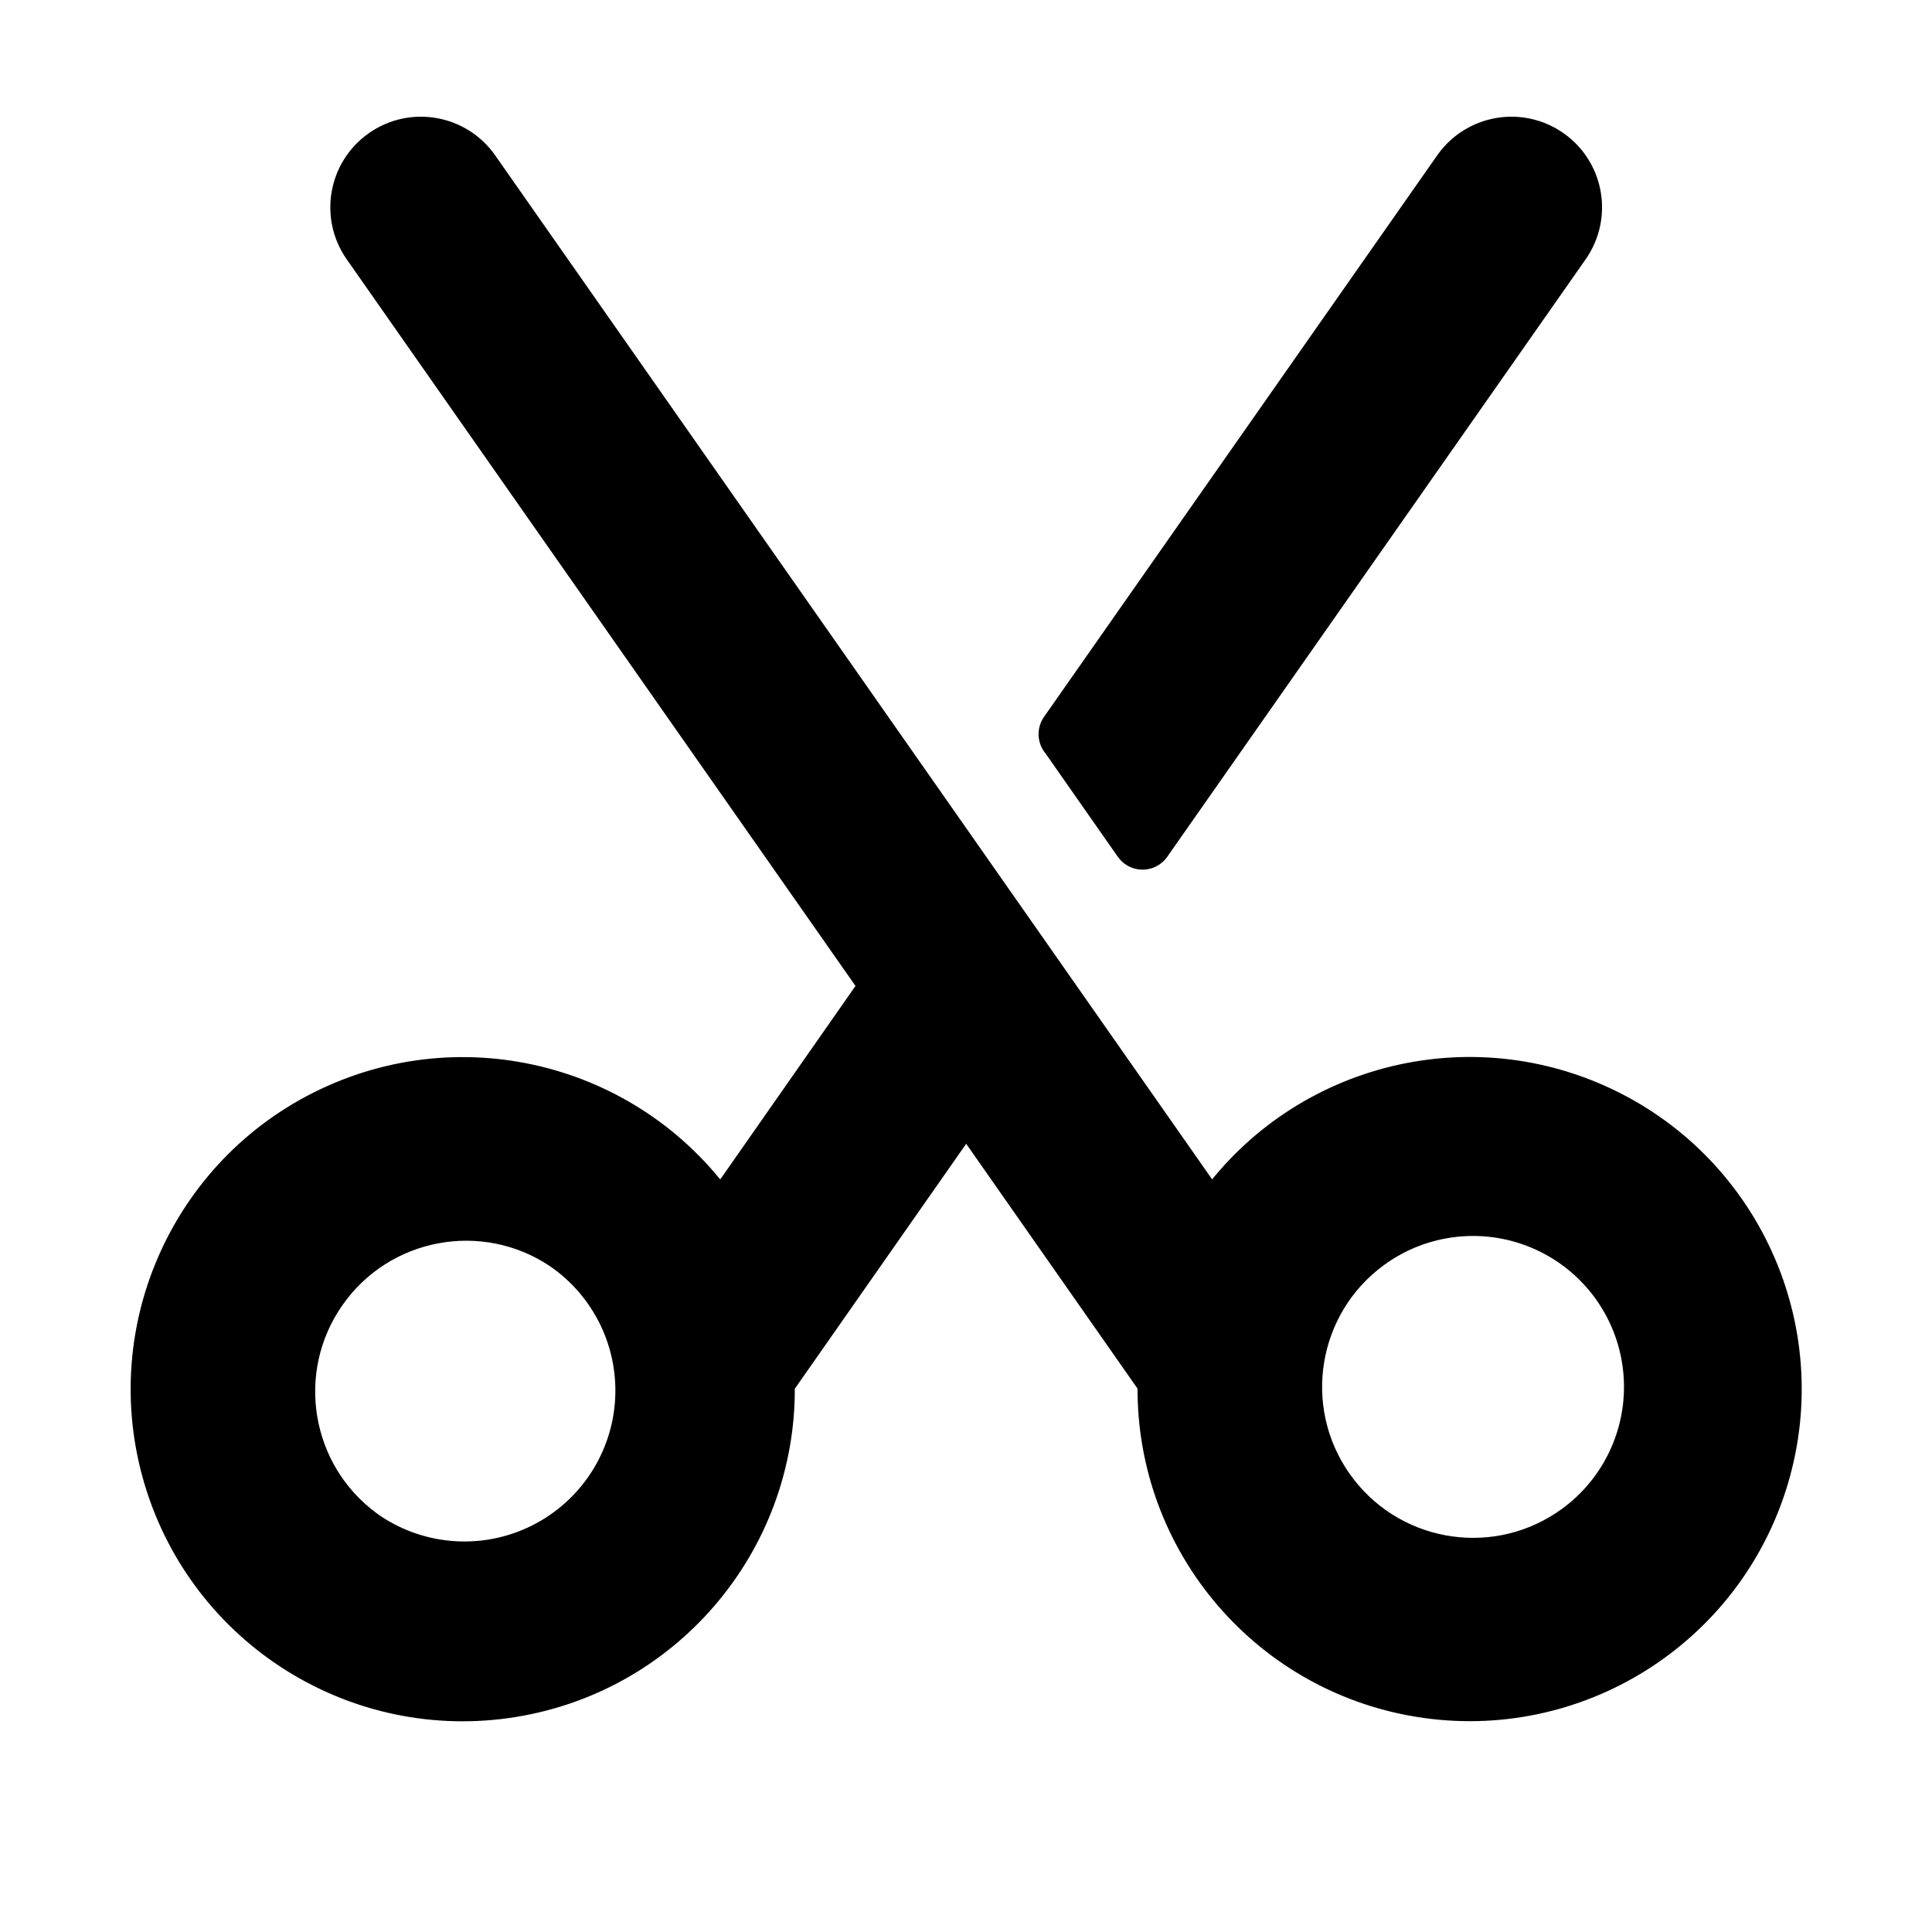
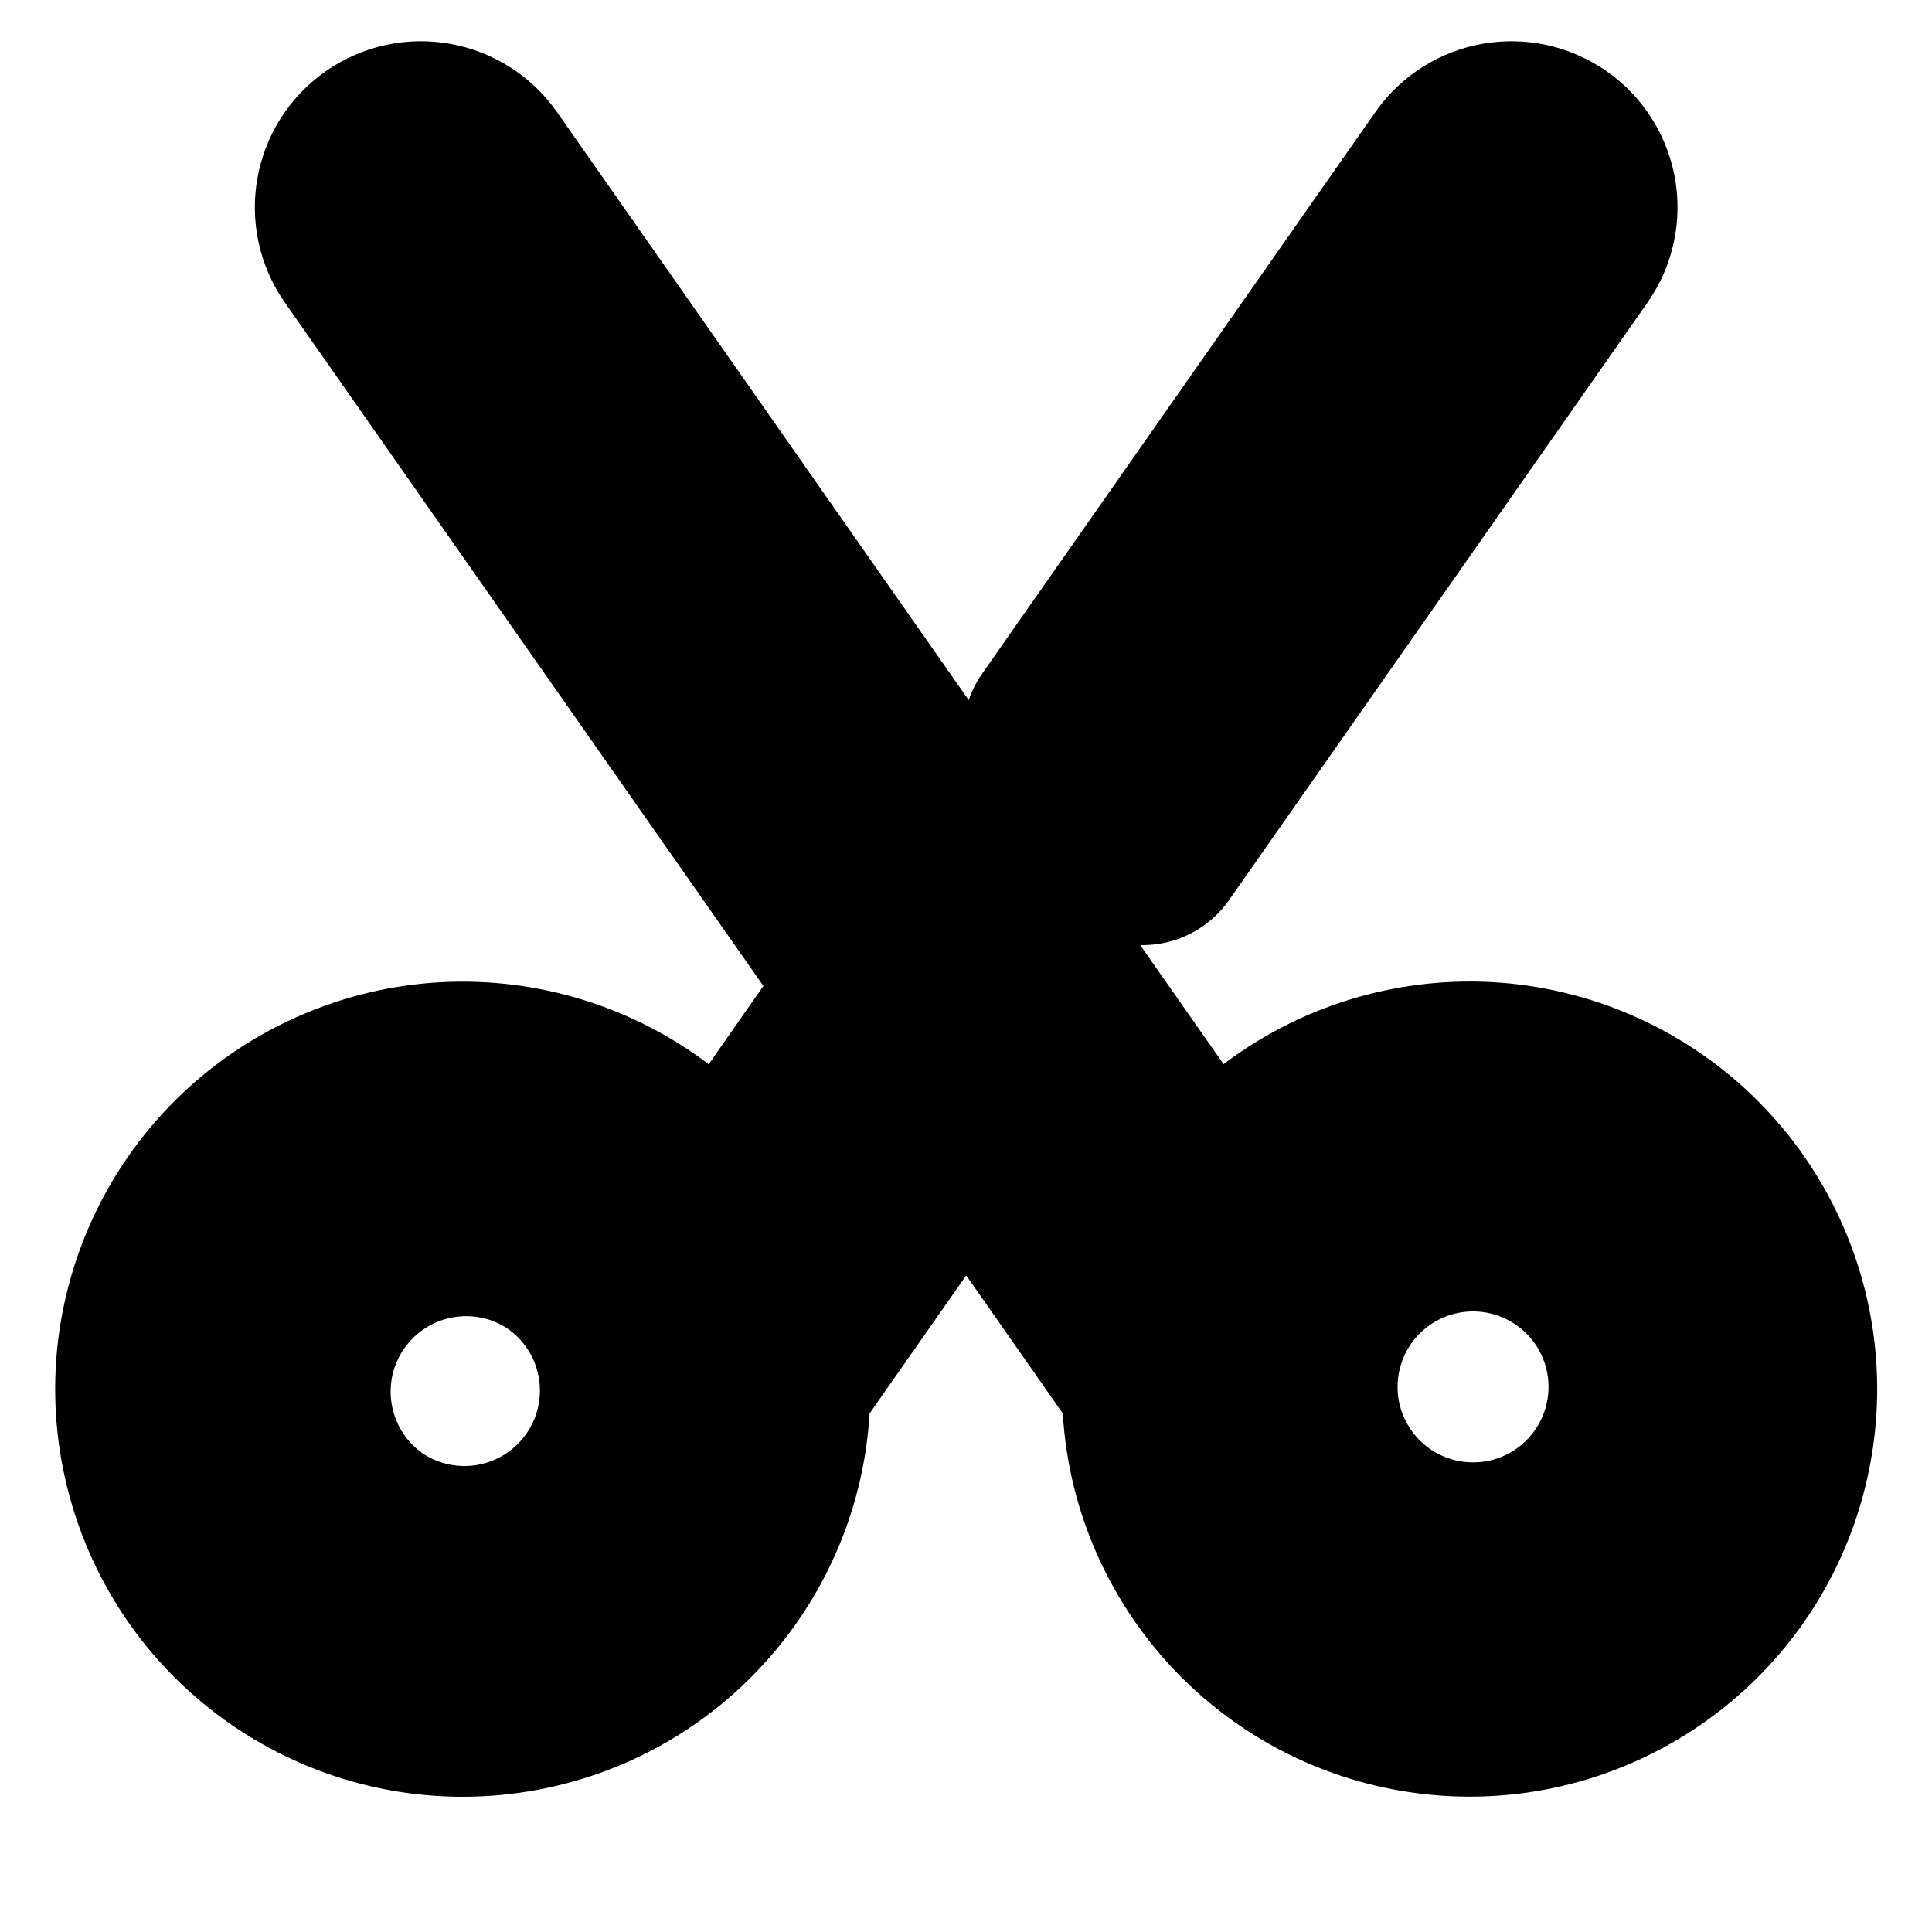
- <svg xmlns="http://www.w3.org/2000/svg" stroke-linejoin="round" stroke-linecap="round" stroke-width="32" stroke="currentColor" viewBox="0 0 1024 1024">
+ <svg xmlns="http://www.w3.org/2000/svg" stroke-linejoin="round" stroke-linecap="round" stroke-width="112" stroke="currentColor" viewBox="0 0 1024 1024">
  <path fill="currentColor" d="m512.064 578.368-106.88 152.768a160 160 0 1 1-23.36-78.208L472.96 522.56 196.864 128.256a32 32 0 1 1 52.48-36.736l393.024 561.344a160 160 0 1 1-23.36 78.208l-106.88-152.704zm54.4-189.248 208.384-297.6a32 32 0 0 1 52.48 36.736l-221.76 316.672-39.04-55.808zm-376.32 425.856a96 96 0 1 0 110.144-157.248 96 96 0 0 0-110.08 157.248zm643.84 0a96 96 0 1 0-110.08-157.248 96 96 0 0 0 110.08 157.248" />
</svg>
